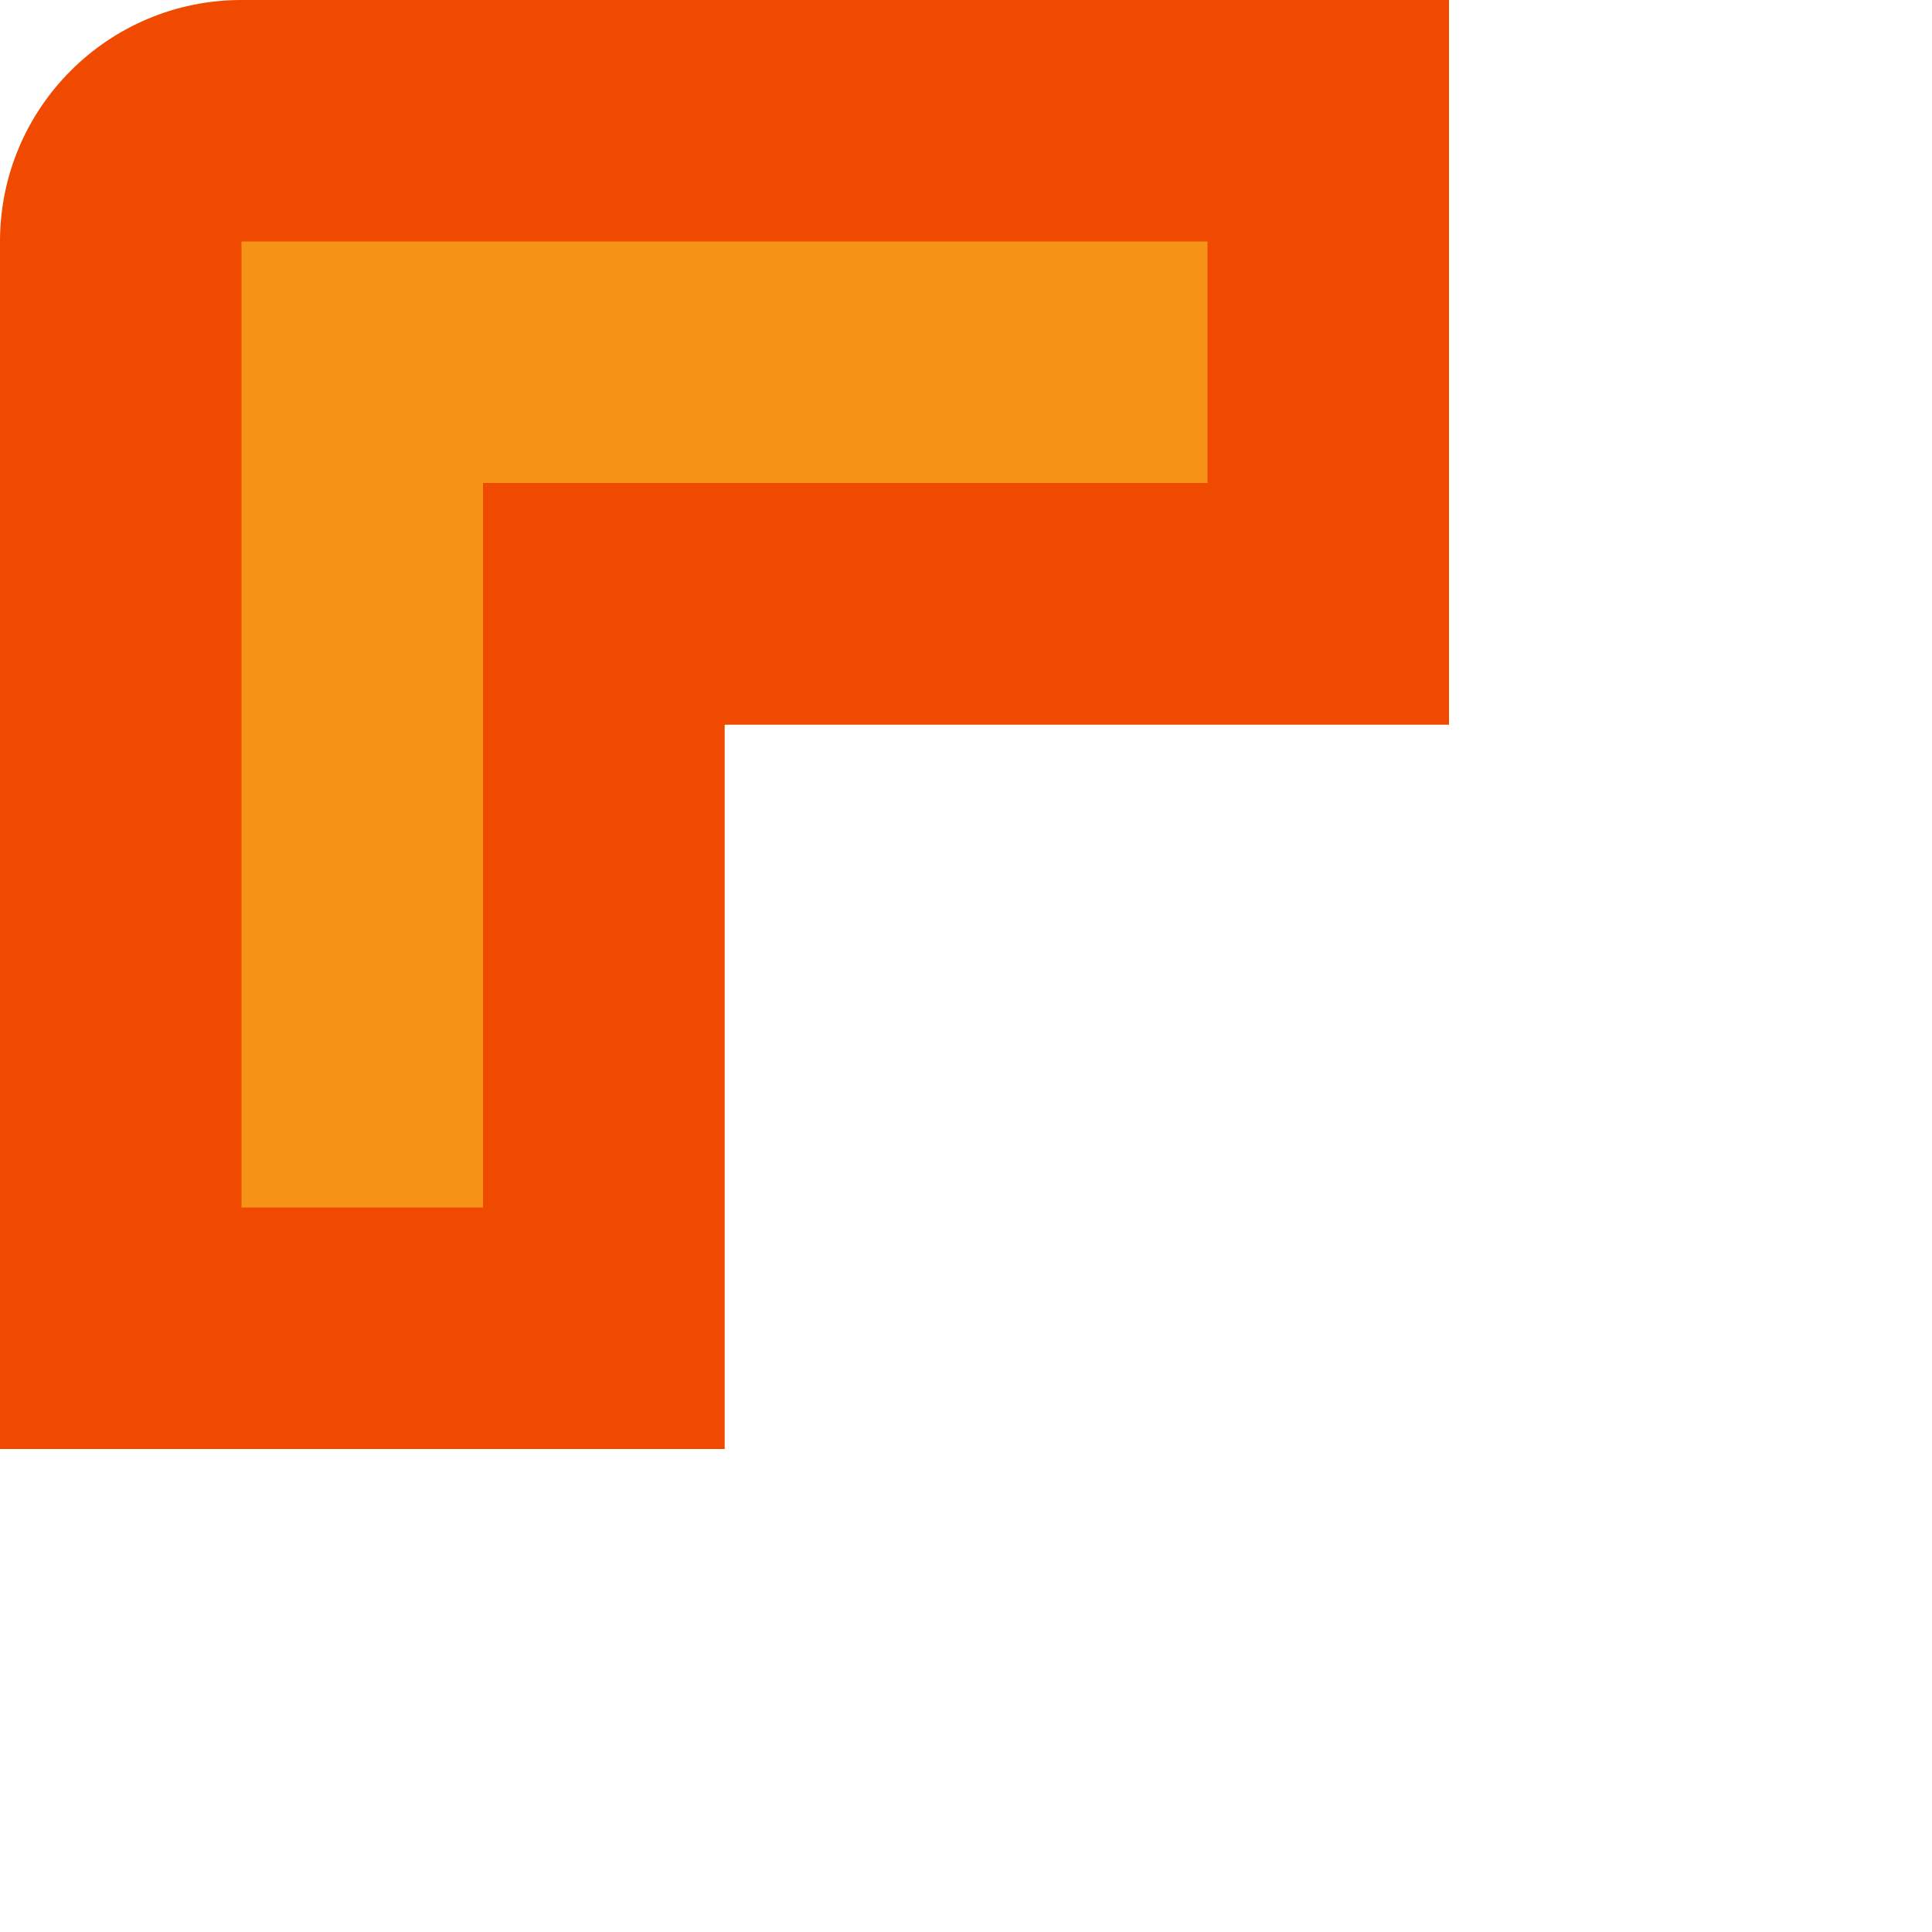
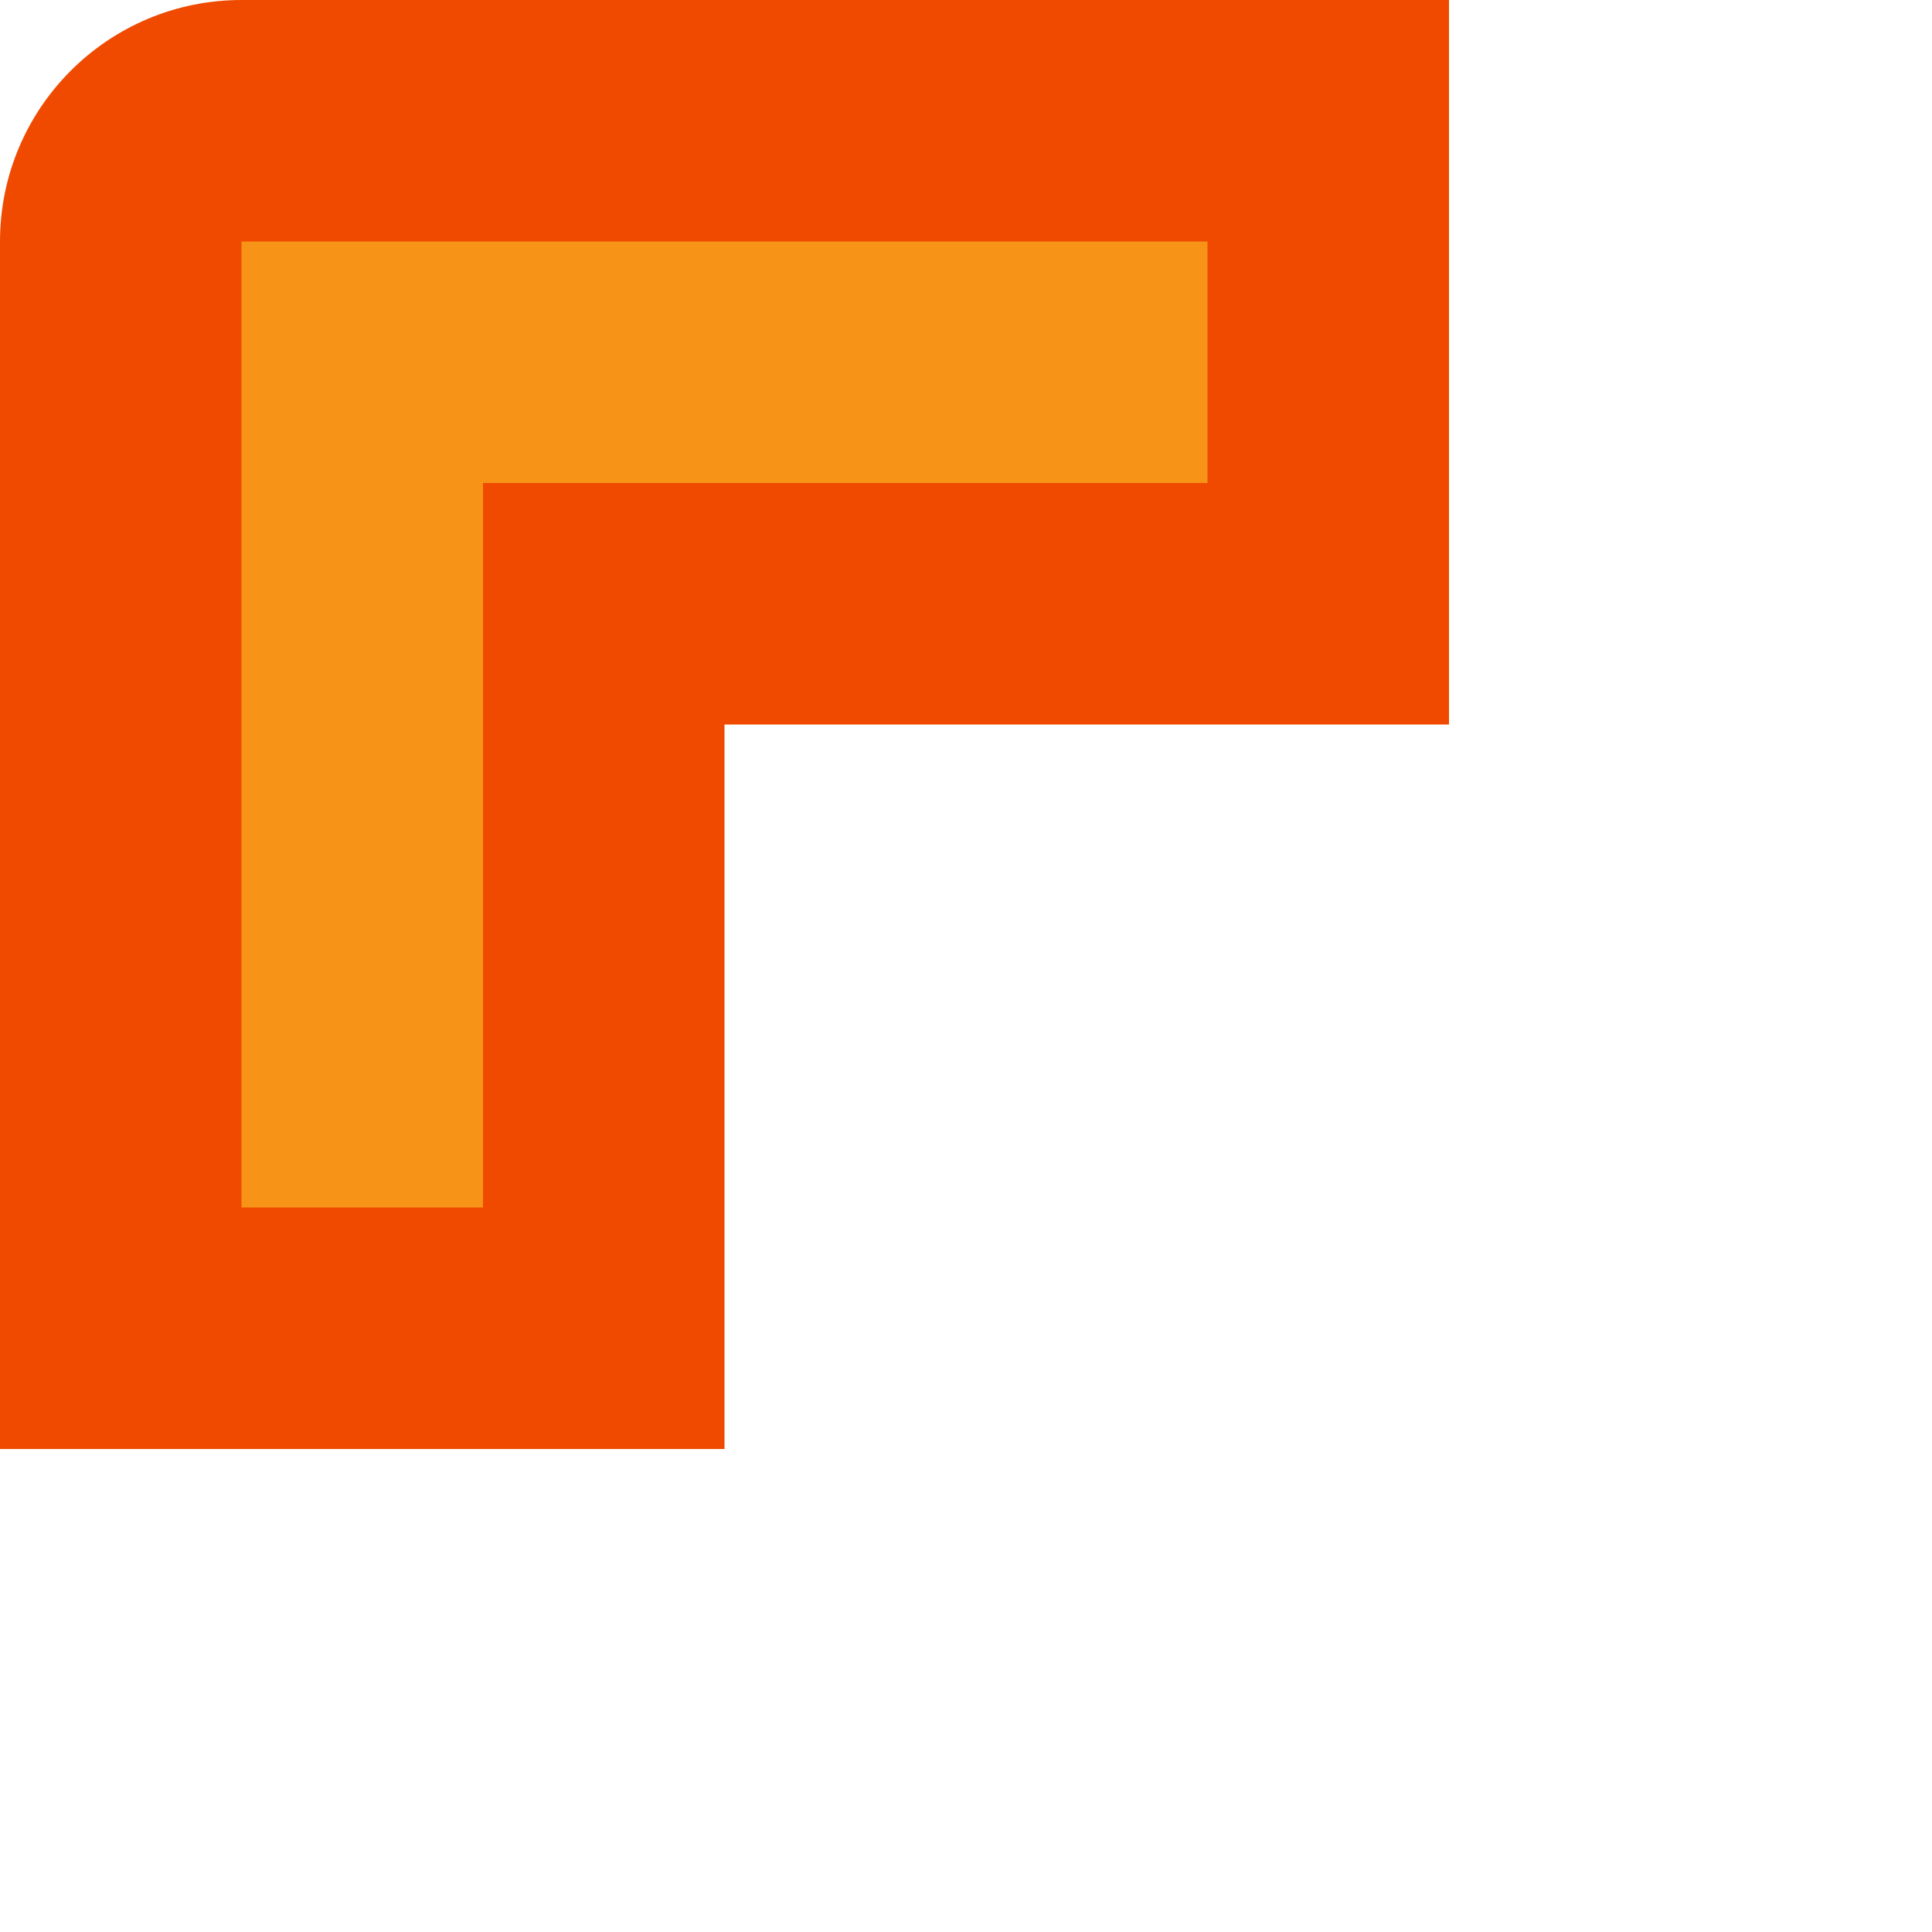
<svg xmlns="http://www.w3.org/2000/svg" width="64" height="64" viewBox="0 0 8 8">
  <path d="M0 1 A1 1 0 0 1 1 0 H6 V3 H3 V6 H0 Z" fill="#ef4a00" data-color="11" />
  <path d="M1 1 H5 V2 H2 V5 H1 Z" fill="#f79418" data-color="10" />
-   <path d="M2 2 H6 V3 H3 V6 H2 Z" fill="#ef4a00" data-color="11" />
</svg>
